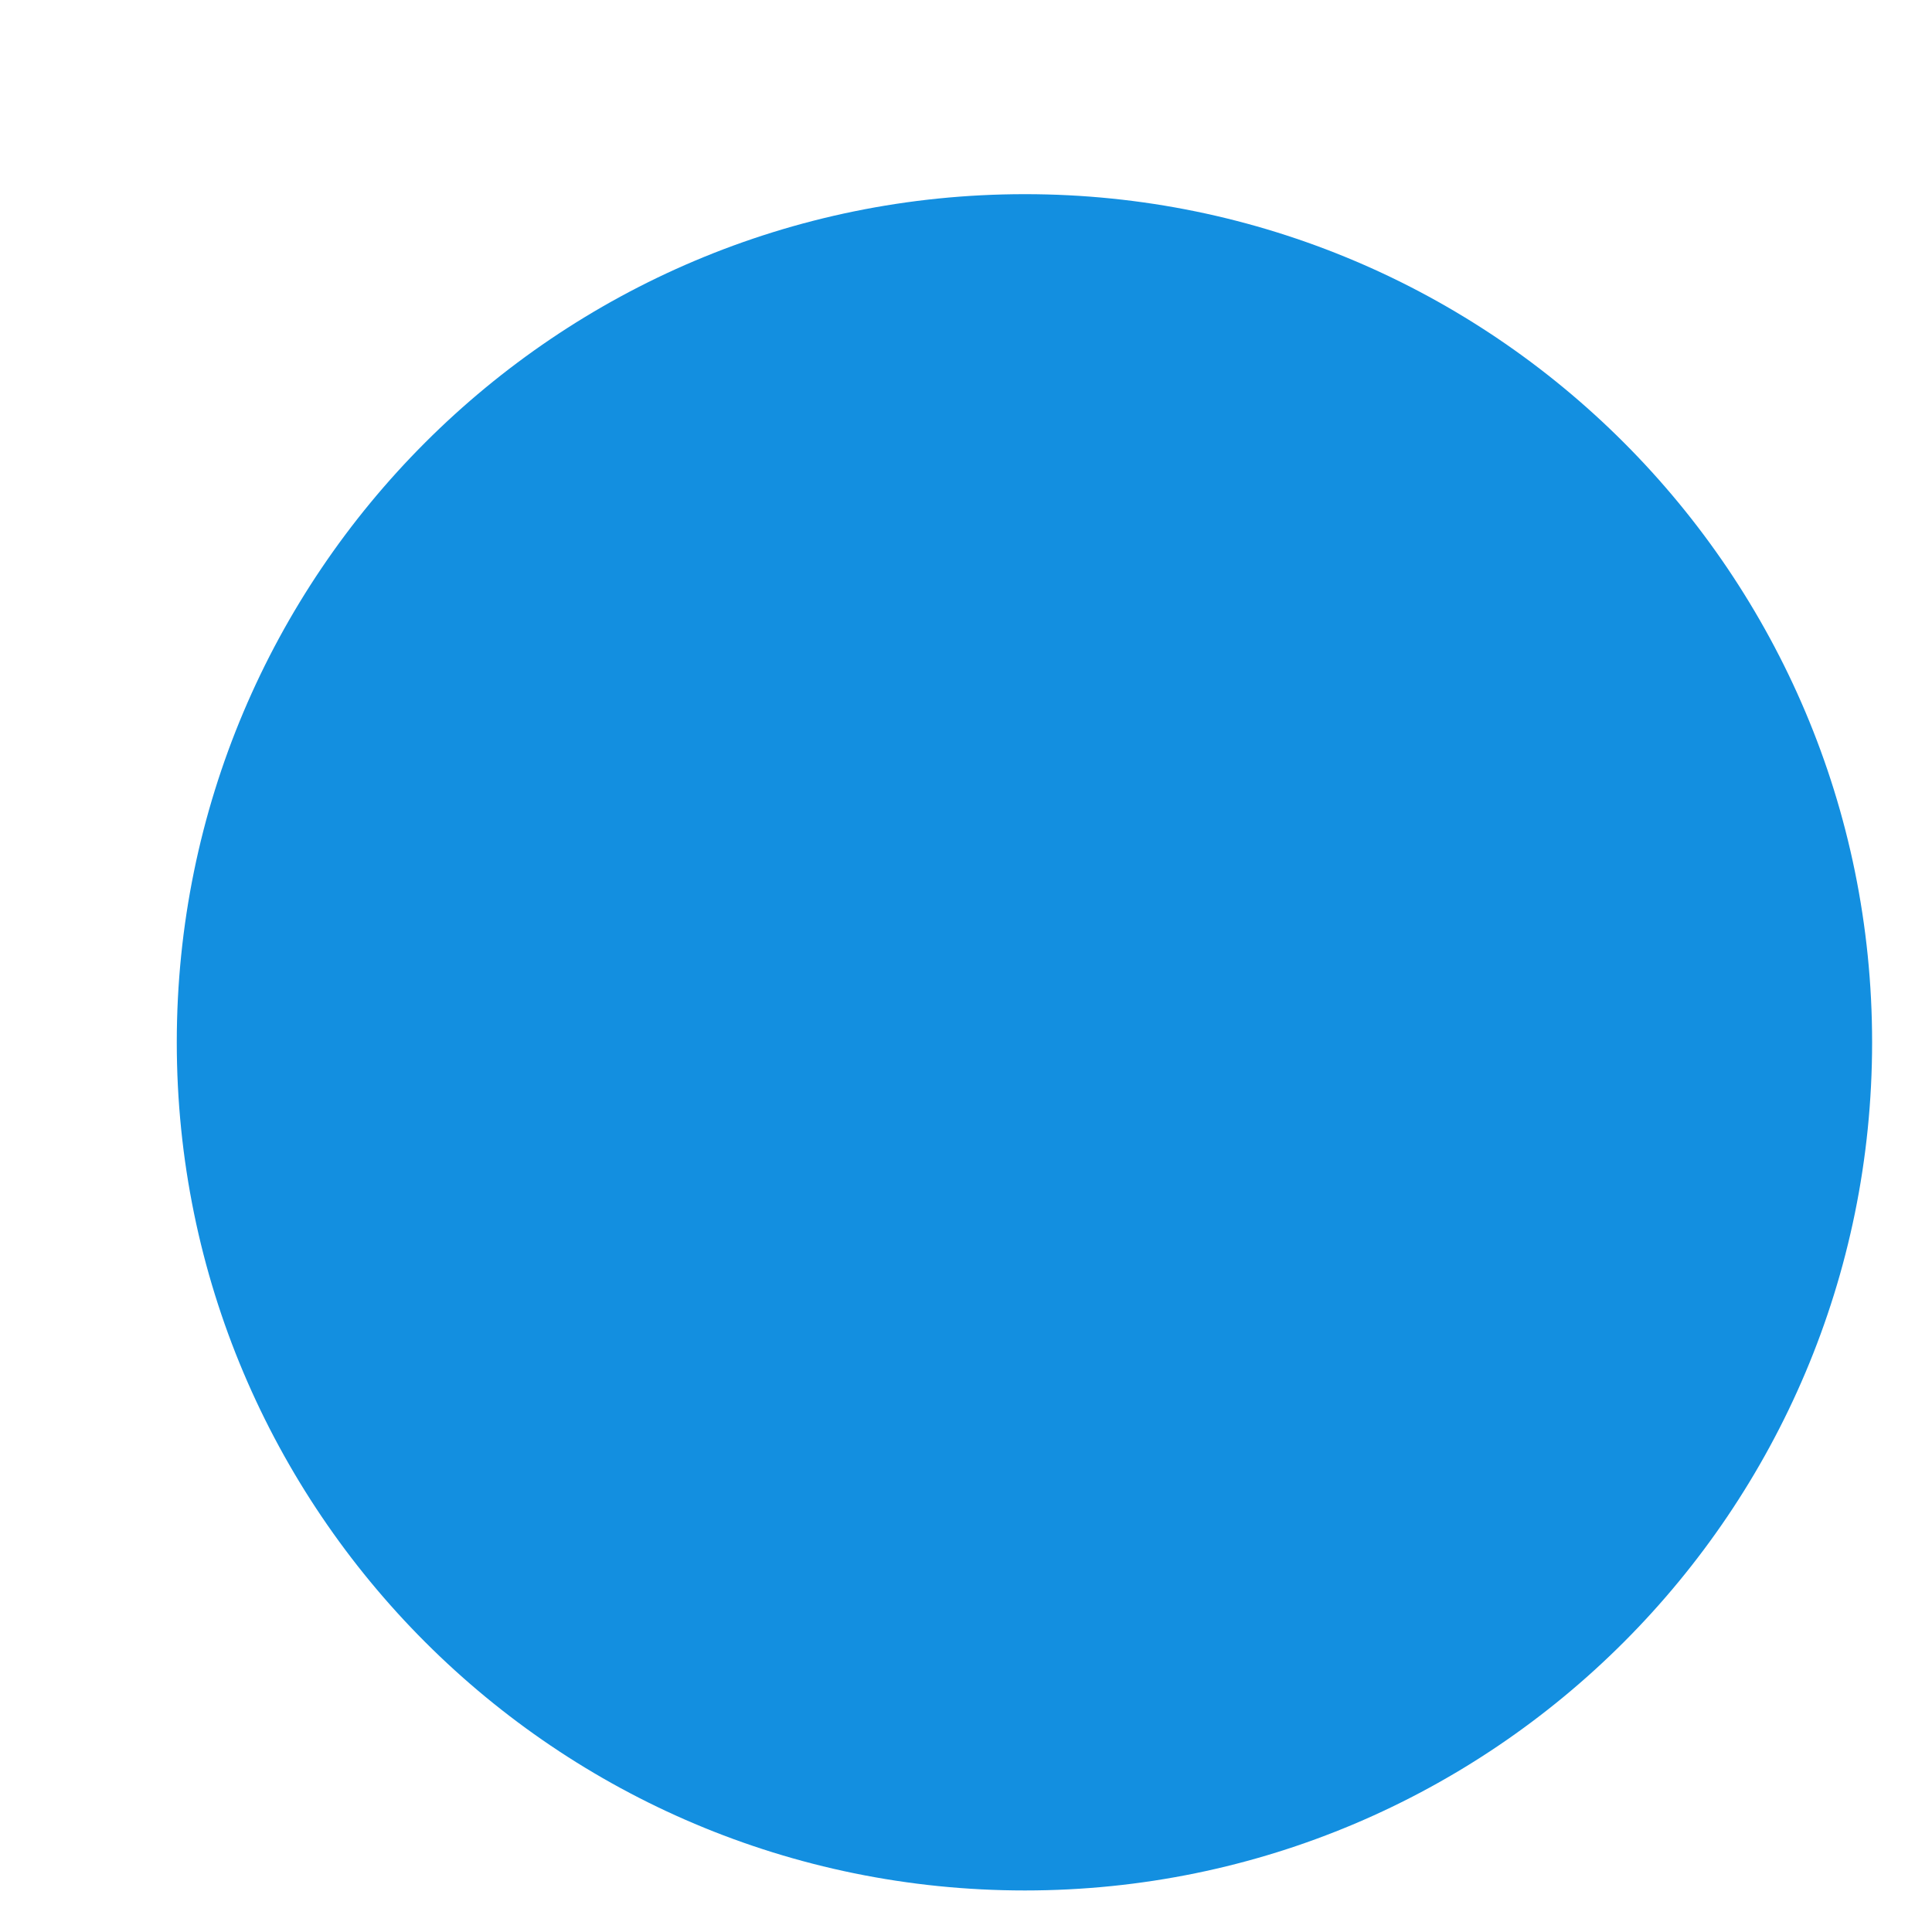
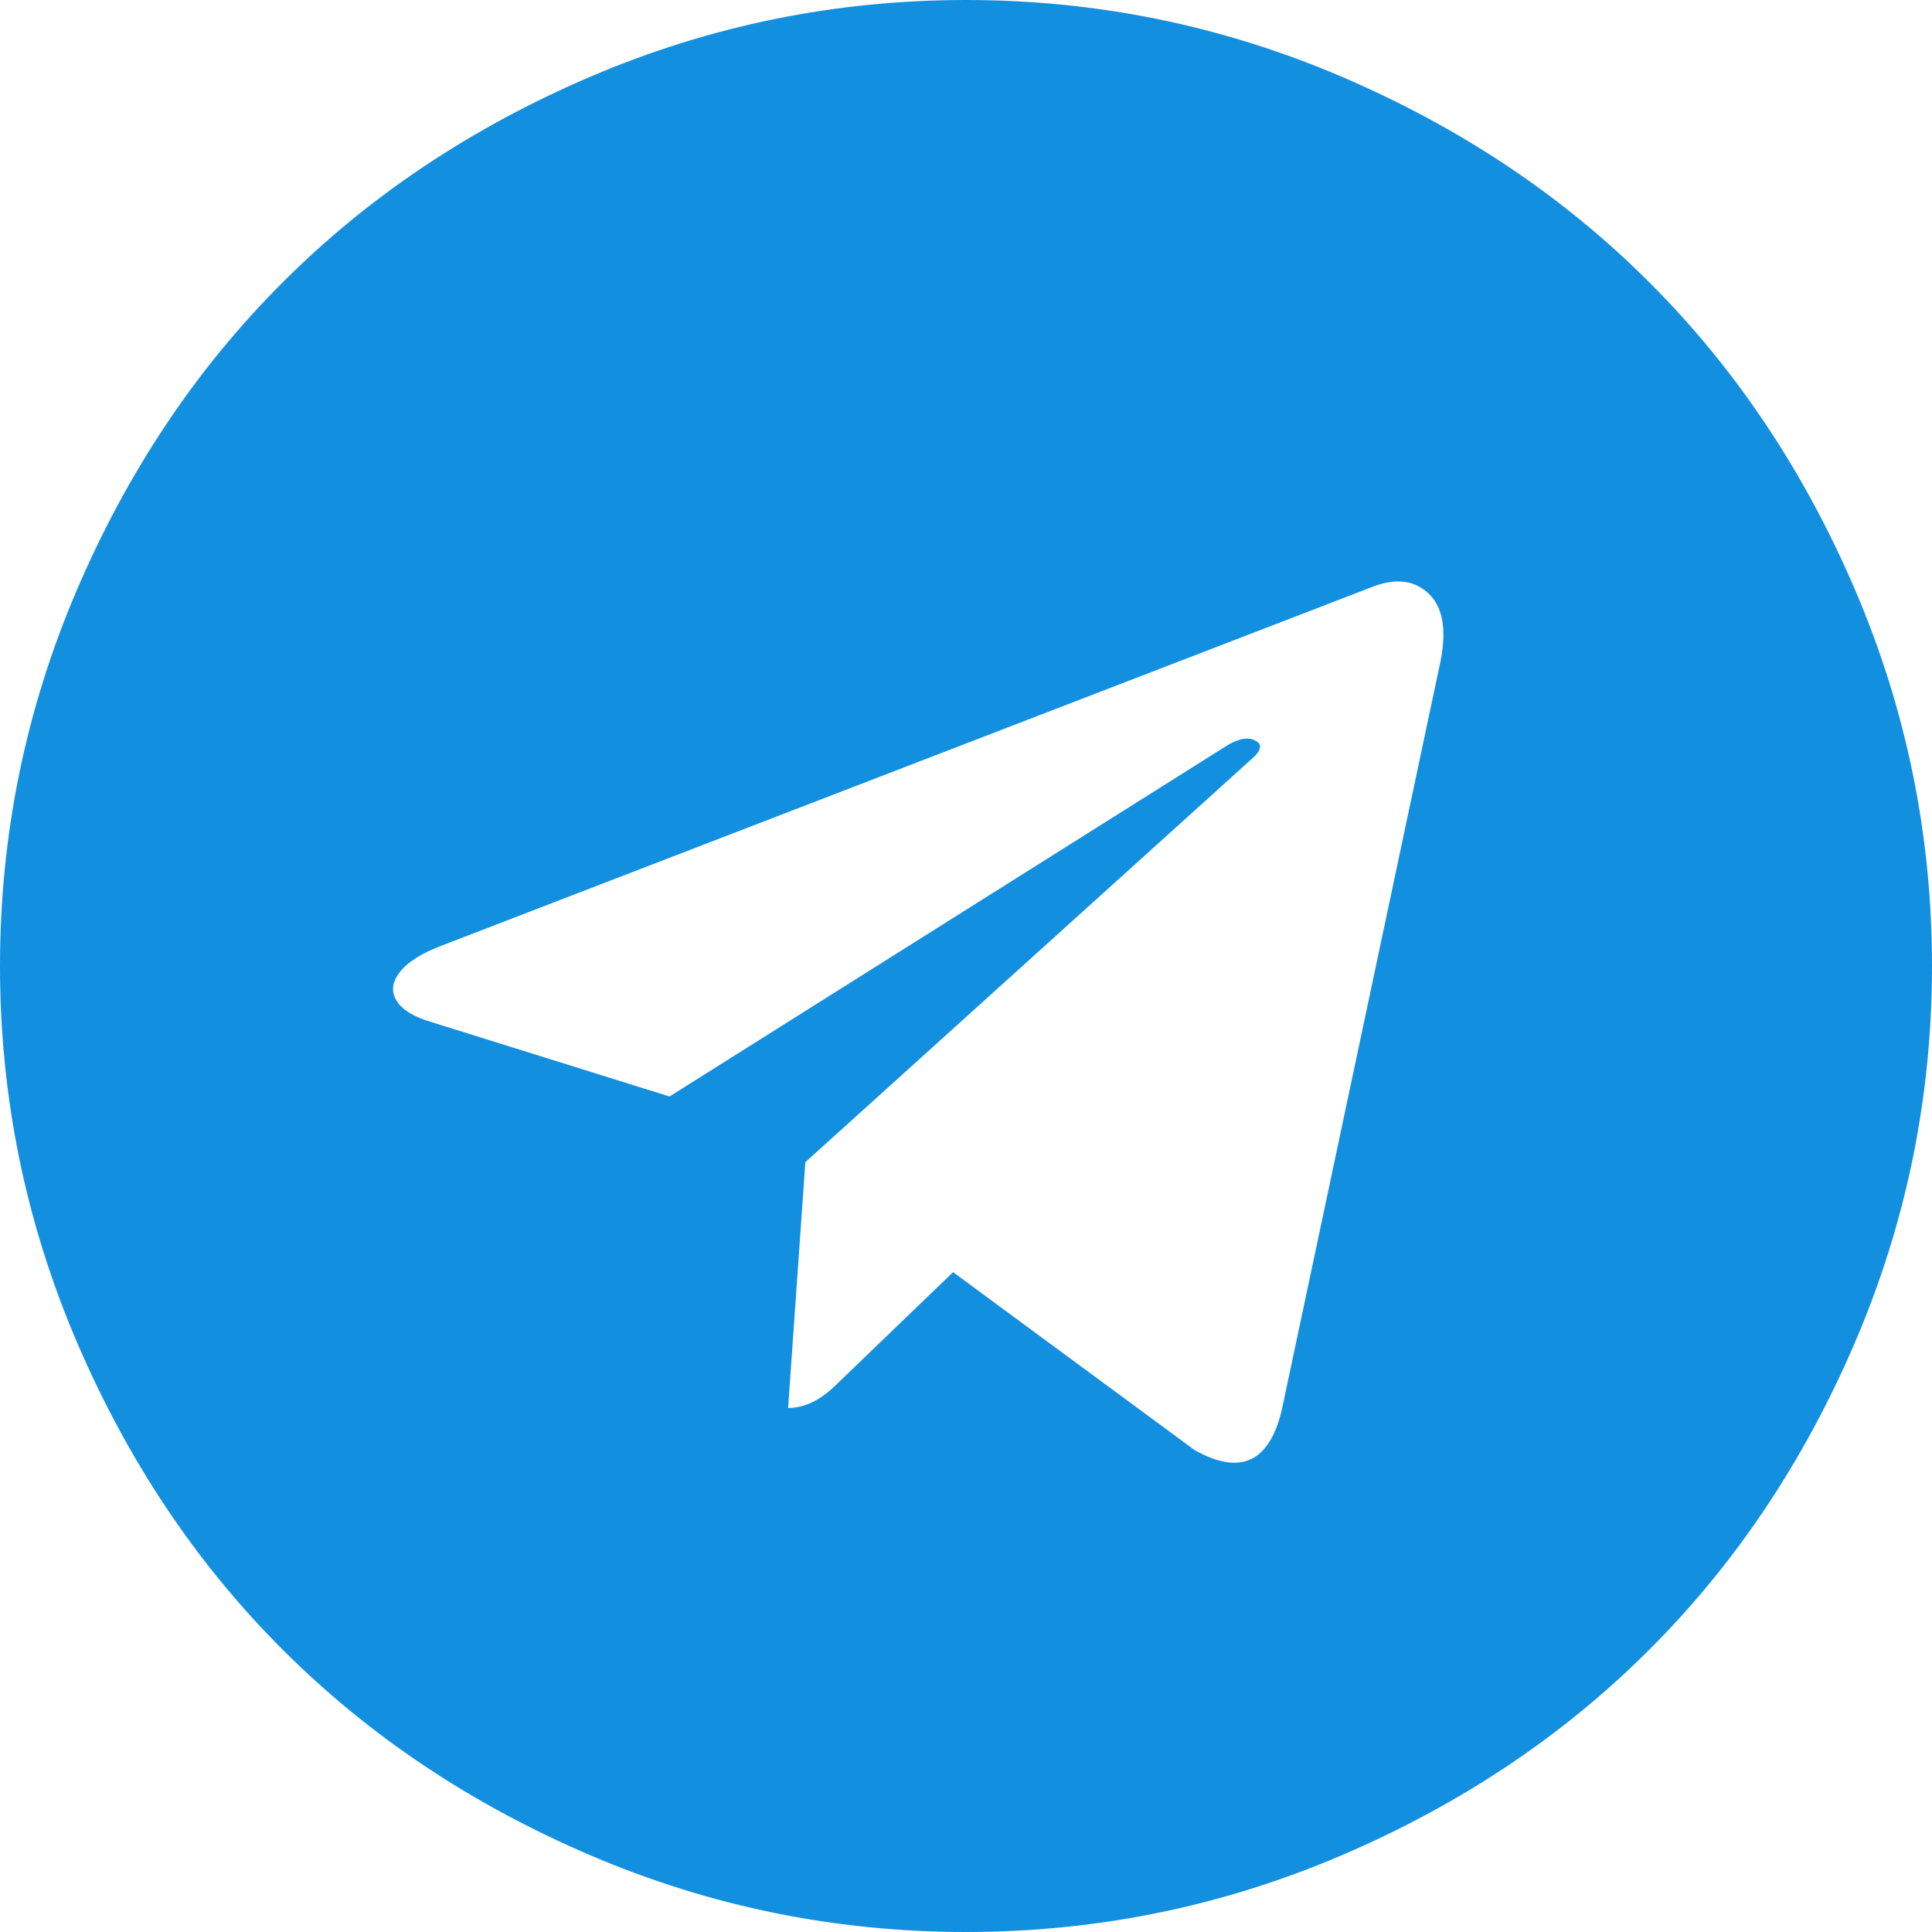
- <svg xmlns="http://www.w3.org/2000/svg" version="1.1" width="2px" height="2px">
-   <g transform="matrix(1 0 0 1 -2496 -531 )">
-     <path d="M 0.183 1.079  C 0.183 1.564  0.576 1.957  1.061 1.957  C 1.545 1.957  1.938 1.564  1.938 1.079  C 1.938 0.594  1.545 0.201  1.061 0.201  C 0.576 0.201  0.183 0.594  0.183 1.079  Z " fill-rule="nonzero" fill="#138fe0" stroke="none" transform="matrix(1 0 0 1 2496 531 )" />
+ <svg xmlns="http://www.w3.org/2000/svg" version="1.1" width="13px" height="13px">
+   <g transform="matrix(1 0 0 1 -442 -455 )">
+     <path d="M 8.038 9.757  C 8.347 9.931  8.543 9.839  8.626 9.482  L 9.692 4.454  C 9.735 4.241  9.71 4.089  9.616 3.997  C 9.521 3.905  9.397 3.888  9.242 3.946  L 2.974 6.362  C 2.834 6.415  2.739 6.476  2.688 6.544  C 2.637 6.611  2.631 6.675  2.67 6.736  C 2.708 6.796  2.786 6.843  2.902 6.877  L 4.505 7.378  L 8.227 5.035  C 8.328 4.967  8.406 4.952  8.459 4.991  C 8.493 5.015  8.483 5.052  8.43 5.1  L 5.419 7.82  L 5.303 9.474  C 5.414 9.474  5.523 9.421  5.629 9.315  L 6.413 8.56  L 8.038 9.757  Z M 12.485 3.975  C 12.828 4.778  13 5.62  13 6.5  C 13 7.38  12.828 8.222  12.485 9.025  C 12.142 9.827  11.68 10.519  11.099 11.099  C 10.519 11.68  9.827 12.142  9.025 12.485  C 8.222 12.828  7.38 13  6.5 13  C 5.62 13  4.778 12.828  3.975 12.485  C 3.173 12.142  2.481 11.68  1.901 11.099  C 1.32 10.519  0.858 9.827  0.515 9.025  C 0.172 8.222  0 7.38  0 6.5  C 0 5.62  0.172 4.778  0.515 3.975  C 0.858 3.173  1.32 2.481  1.901 1.901  C 2.481 1.32  3.173 0.858  3.975 0.515  C 4.778 0.172  5.62 0  6.5 0  C 7.38 0  8.222 0.172  9.025 0.515  C 9.827 0.858  10.519 1.32  11.099 1.901  C 11.68 2.481  12.142 3.173  12.485 3.975  Z " fill-rule="nonzero" fill="#138fe0" stroke="none" transform="matrix(1 0 0 1 442 455 )" />
  </g>
</svg>
